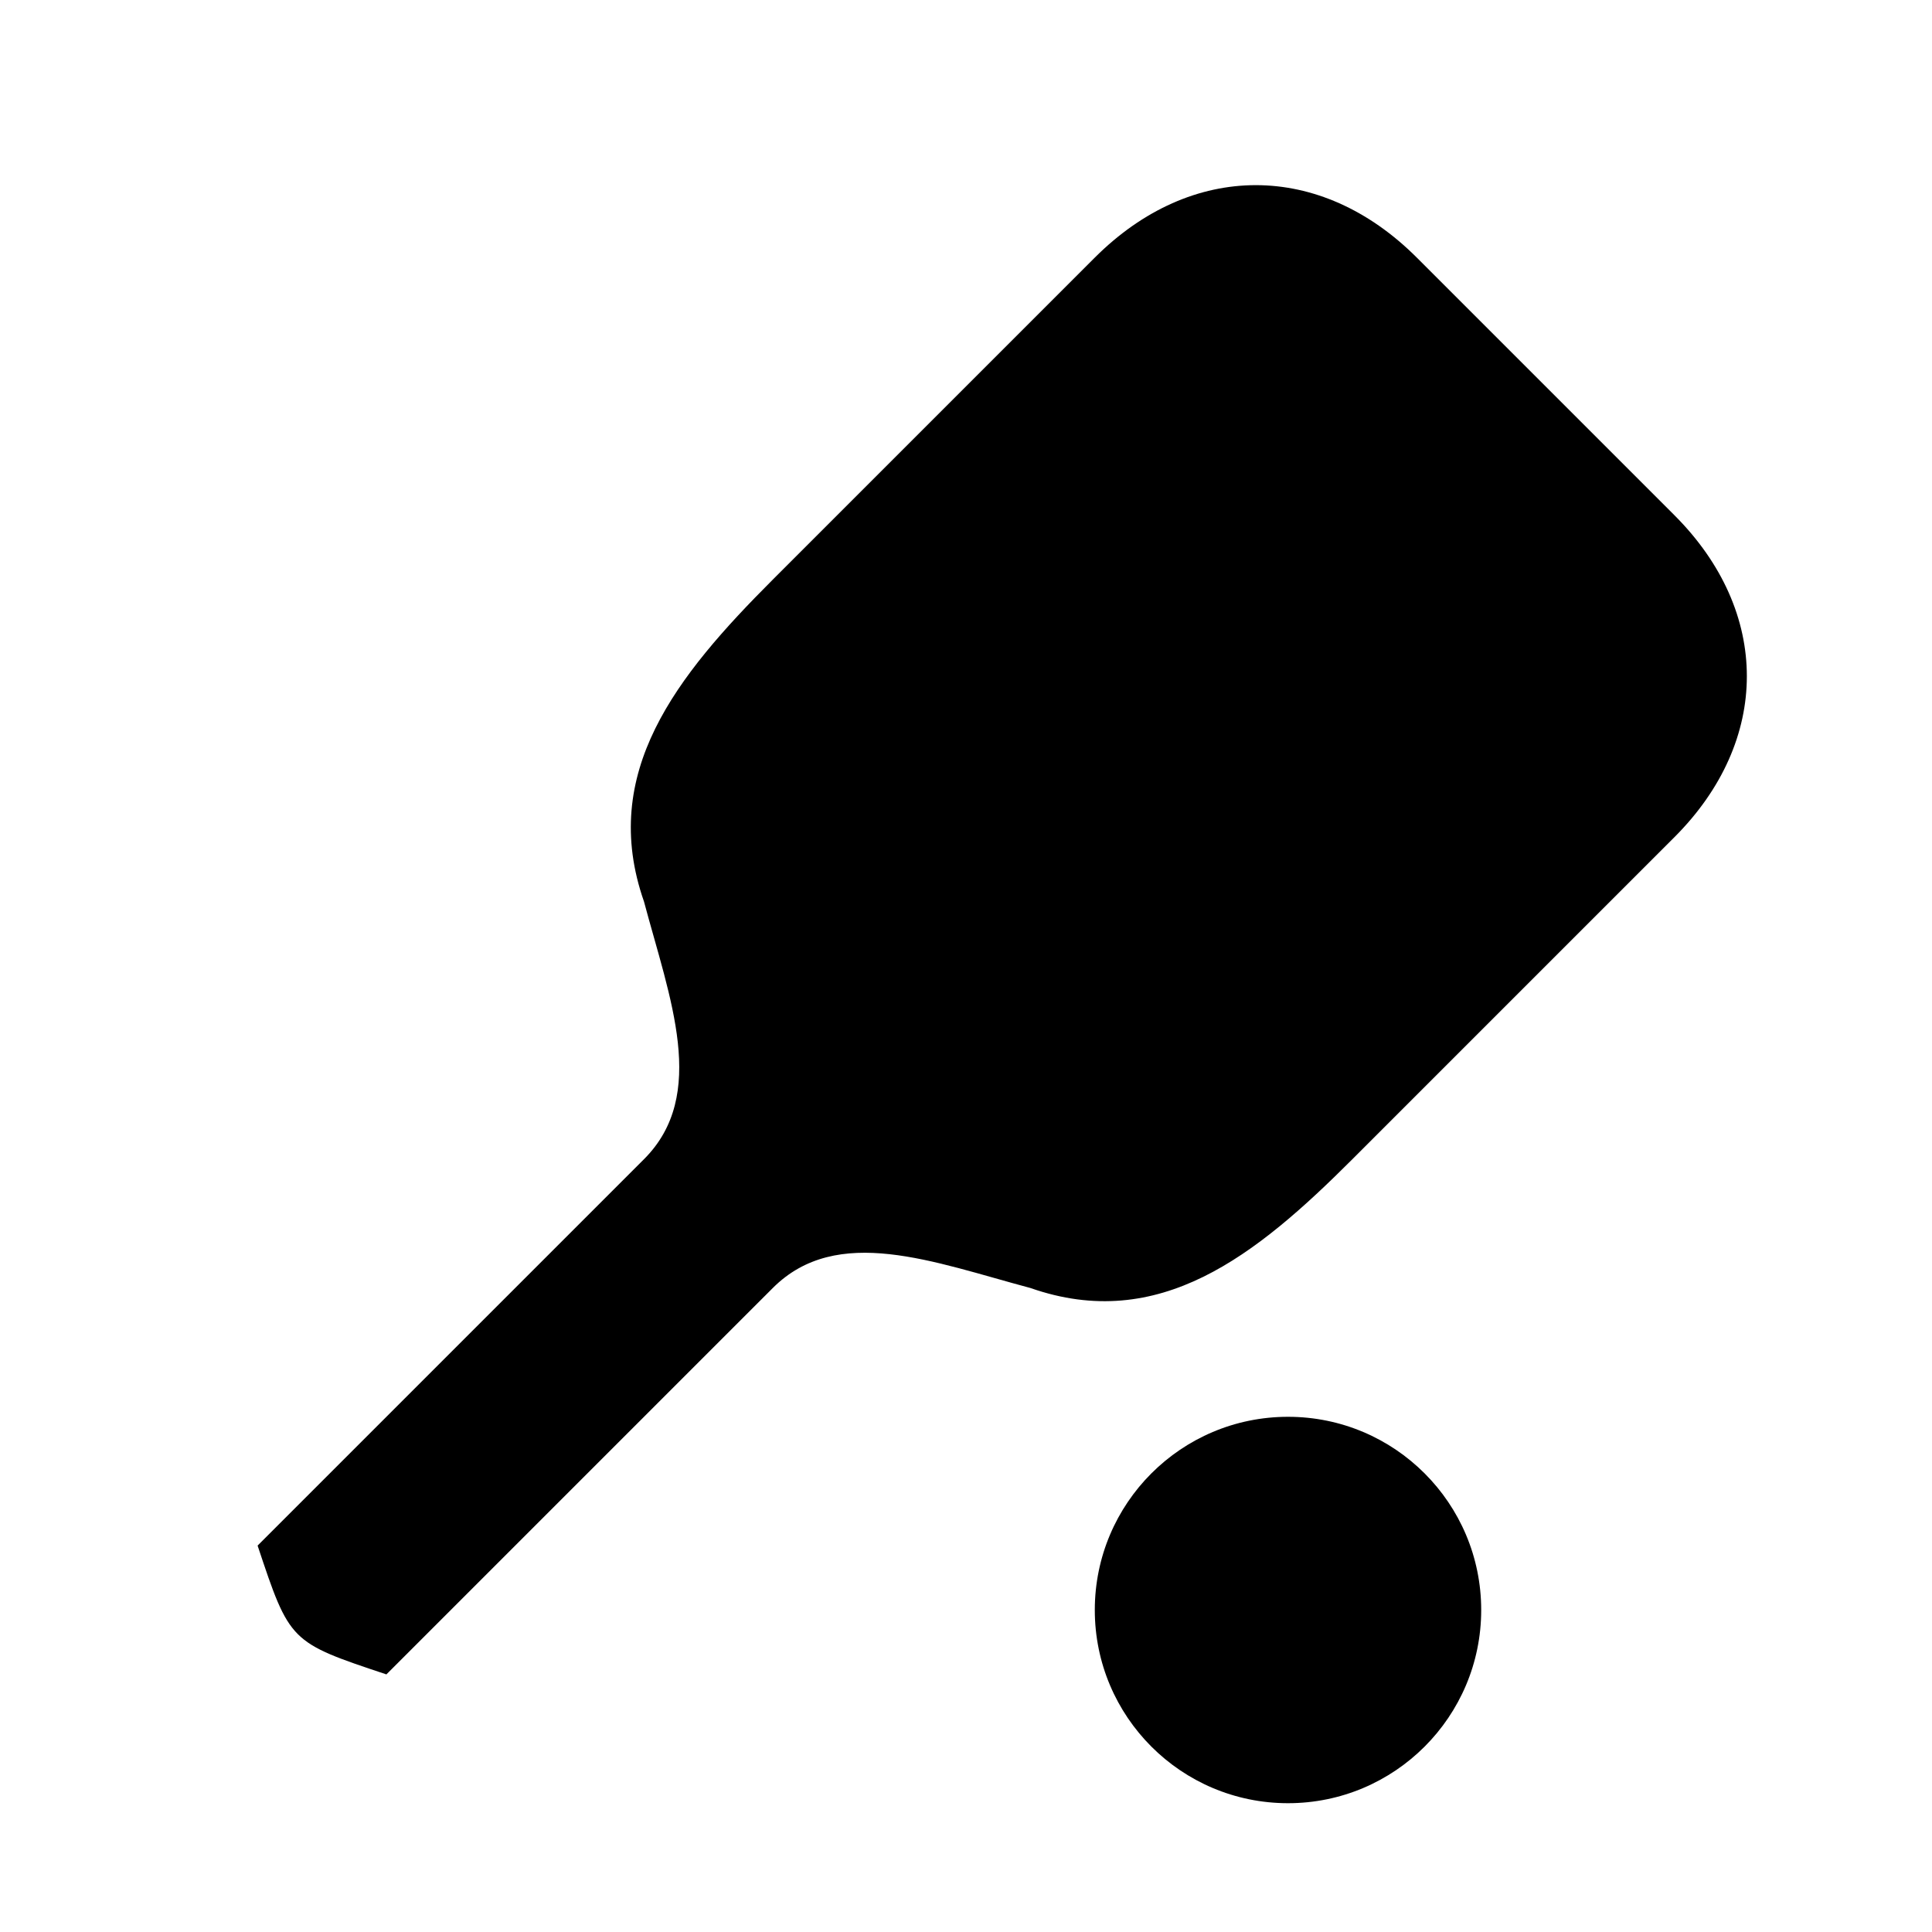
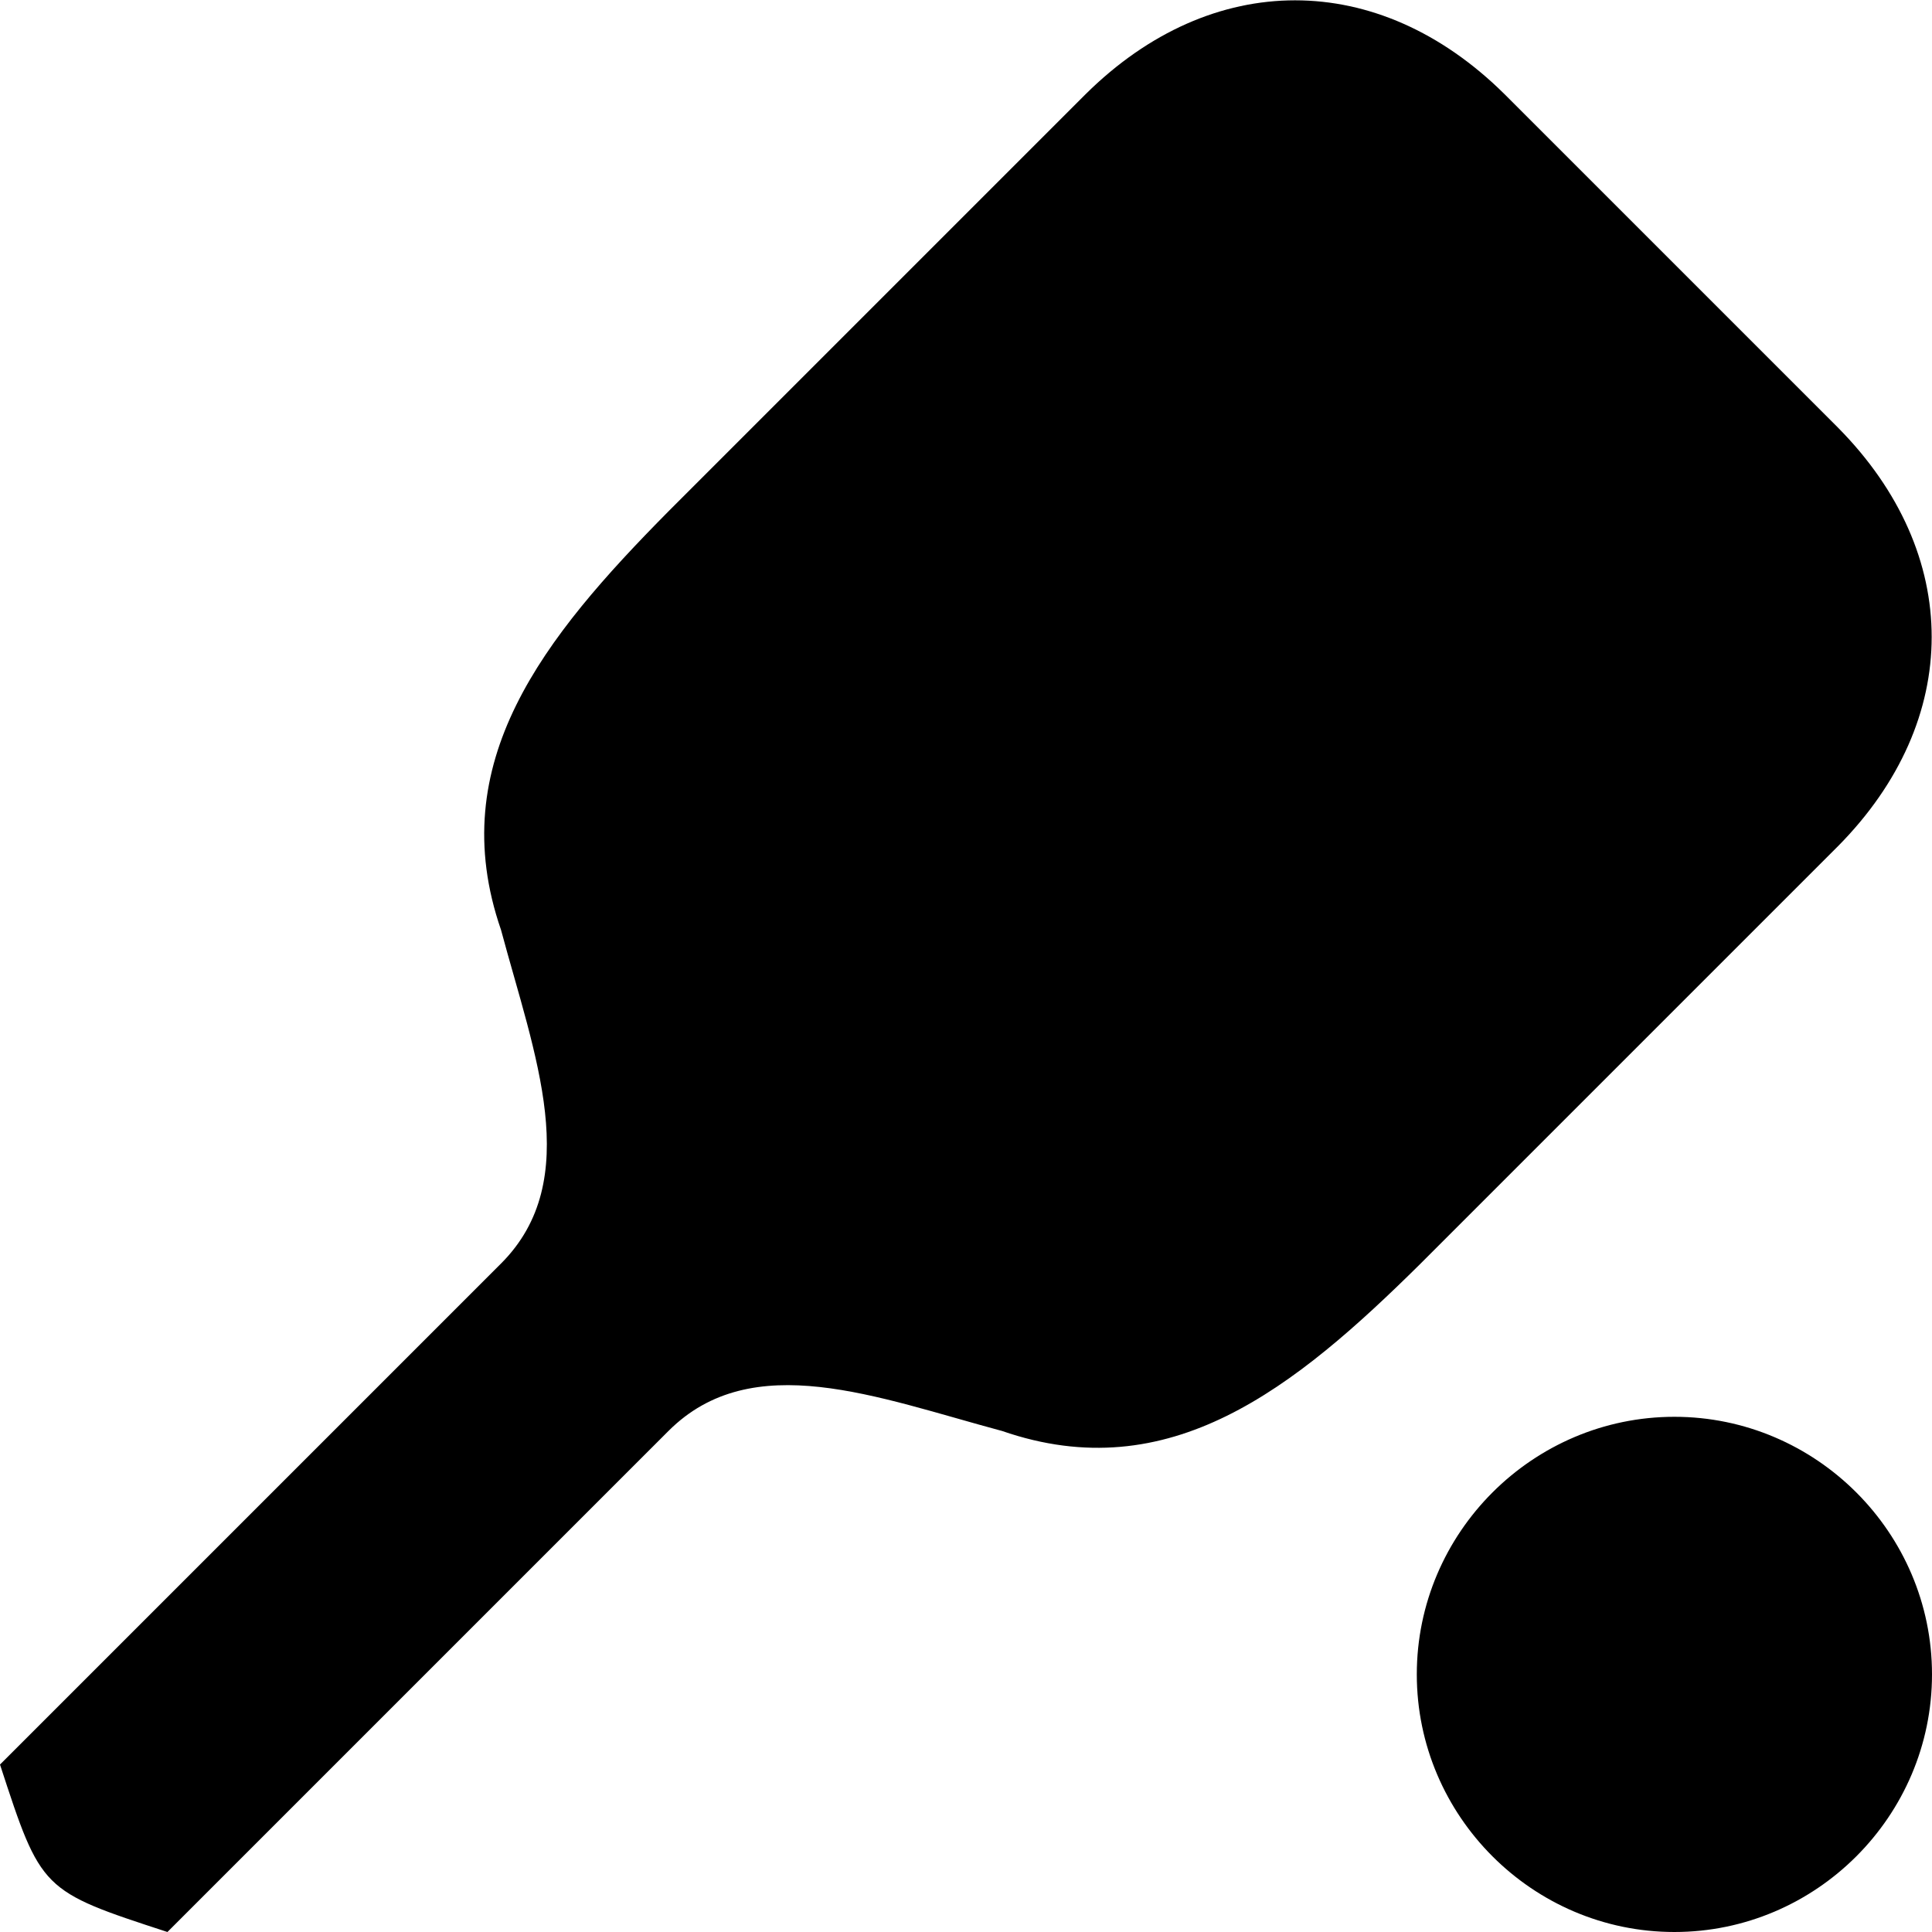
<svg xmlns="http://www.w3.org/2000/svg" viewBox="0 0 15 15">
-   <path d="M2 12C2.25 12.75 2.25 12.75 3 13L6 10C6.5 9.5 7.25 9.8 8 10C9 10.35 9.75 9.75 10.5 9L13 6.5C13.75 5.75 13.75 4.75 13 4L11 2C10.25 1.25 9.25 1.25 8.5 2L6 4.5C5.25 5.25 4.65 6 5 7C5.2 7.75 5.5 8.5 5 9ZM10 11A1.5 1.5 0 0 0 10 14A1.5 1.5 0 0 0 10 11Z" />
+   <path d="M0 13.7C0.32 14.68 0.32 14.68 1.3 15L5.19 11.11C5.84 10.46 6.81 10.85 7.78 11.11C9.08 11.56 10.05 10.78 11.03 9.81L14.27 6.57C15.24 5.59 15.24 4.3 14.27 3.32L11.68 0.73C10.7 -0.24 9.41 -0.24 8.43 0.73L5.19 3.97C4.22 4.95 3.44 5.92 3.89 7.22C4.15 8.19 4.54 9.16 3.89 9.81L0 13.7ZM13 11C11.9 11 11 11.9 11 13C11 14.1 11.9 15 13 15C14.1 15 15 14.1 15 13C15 11.9 14.1 11 13 11L13 11Z" />
</svg>
